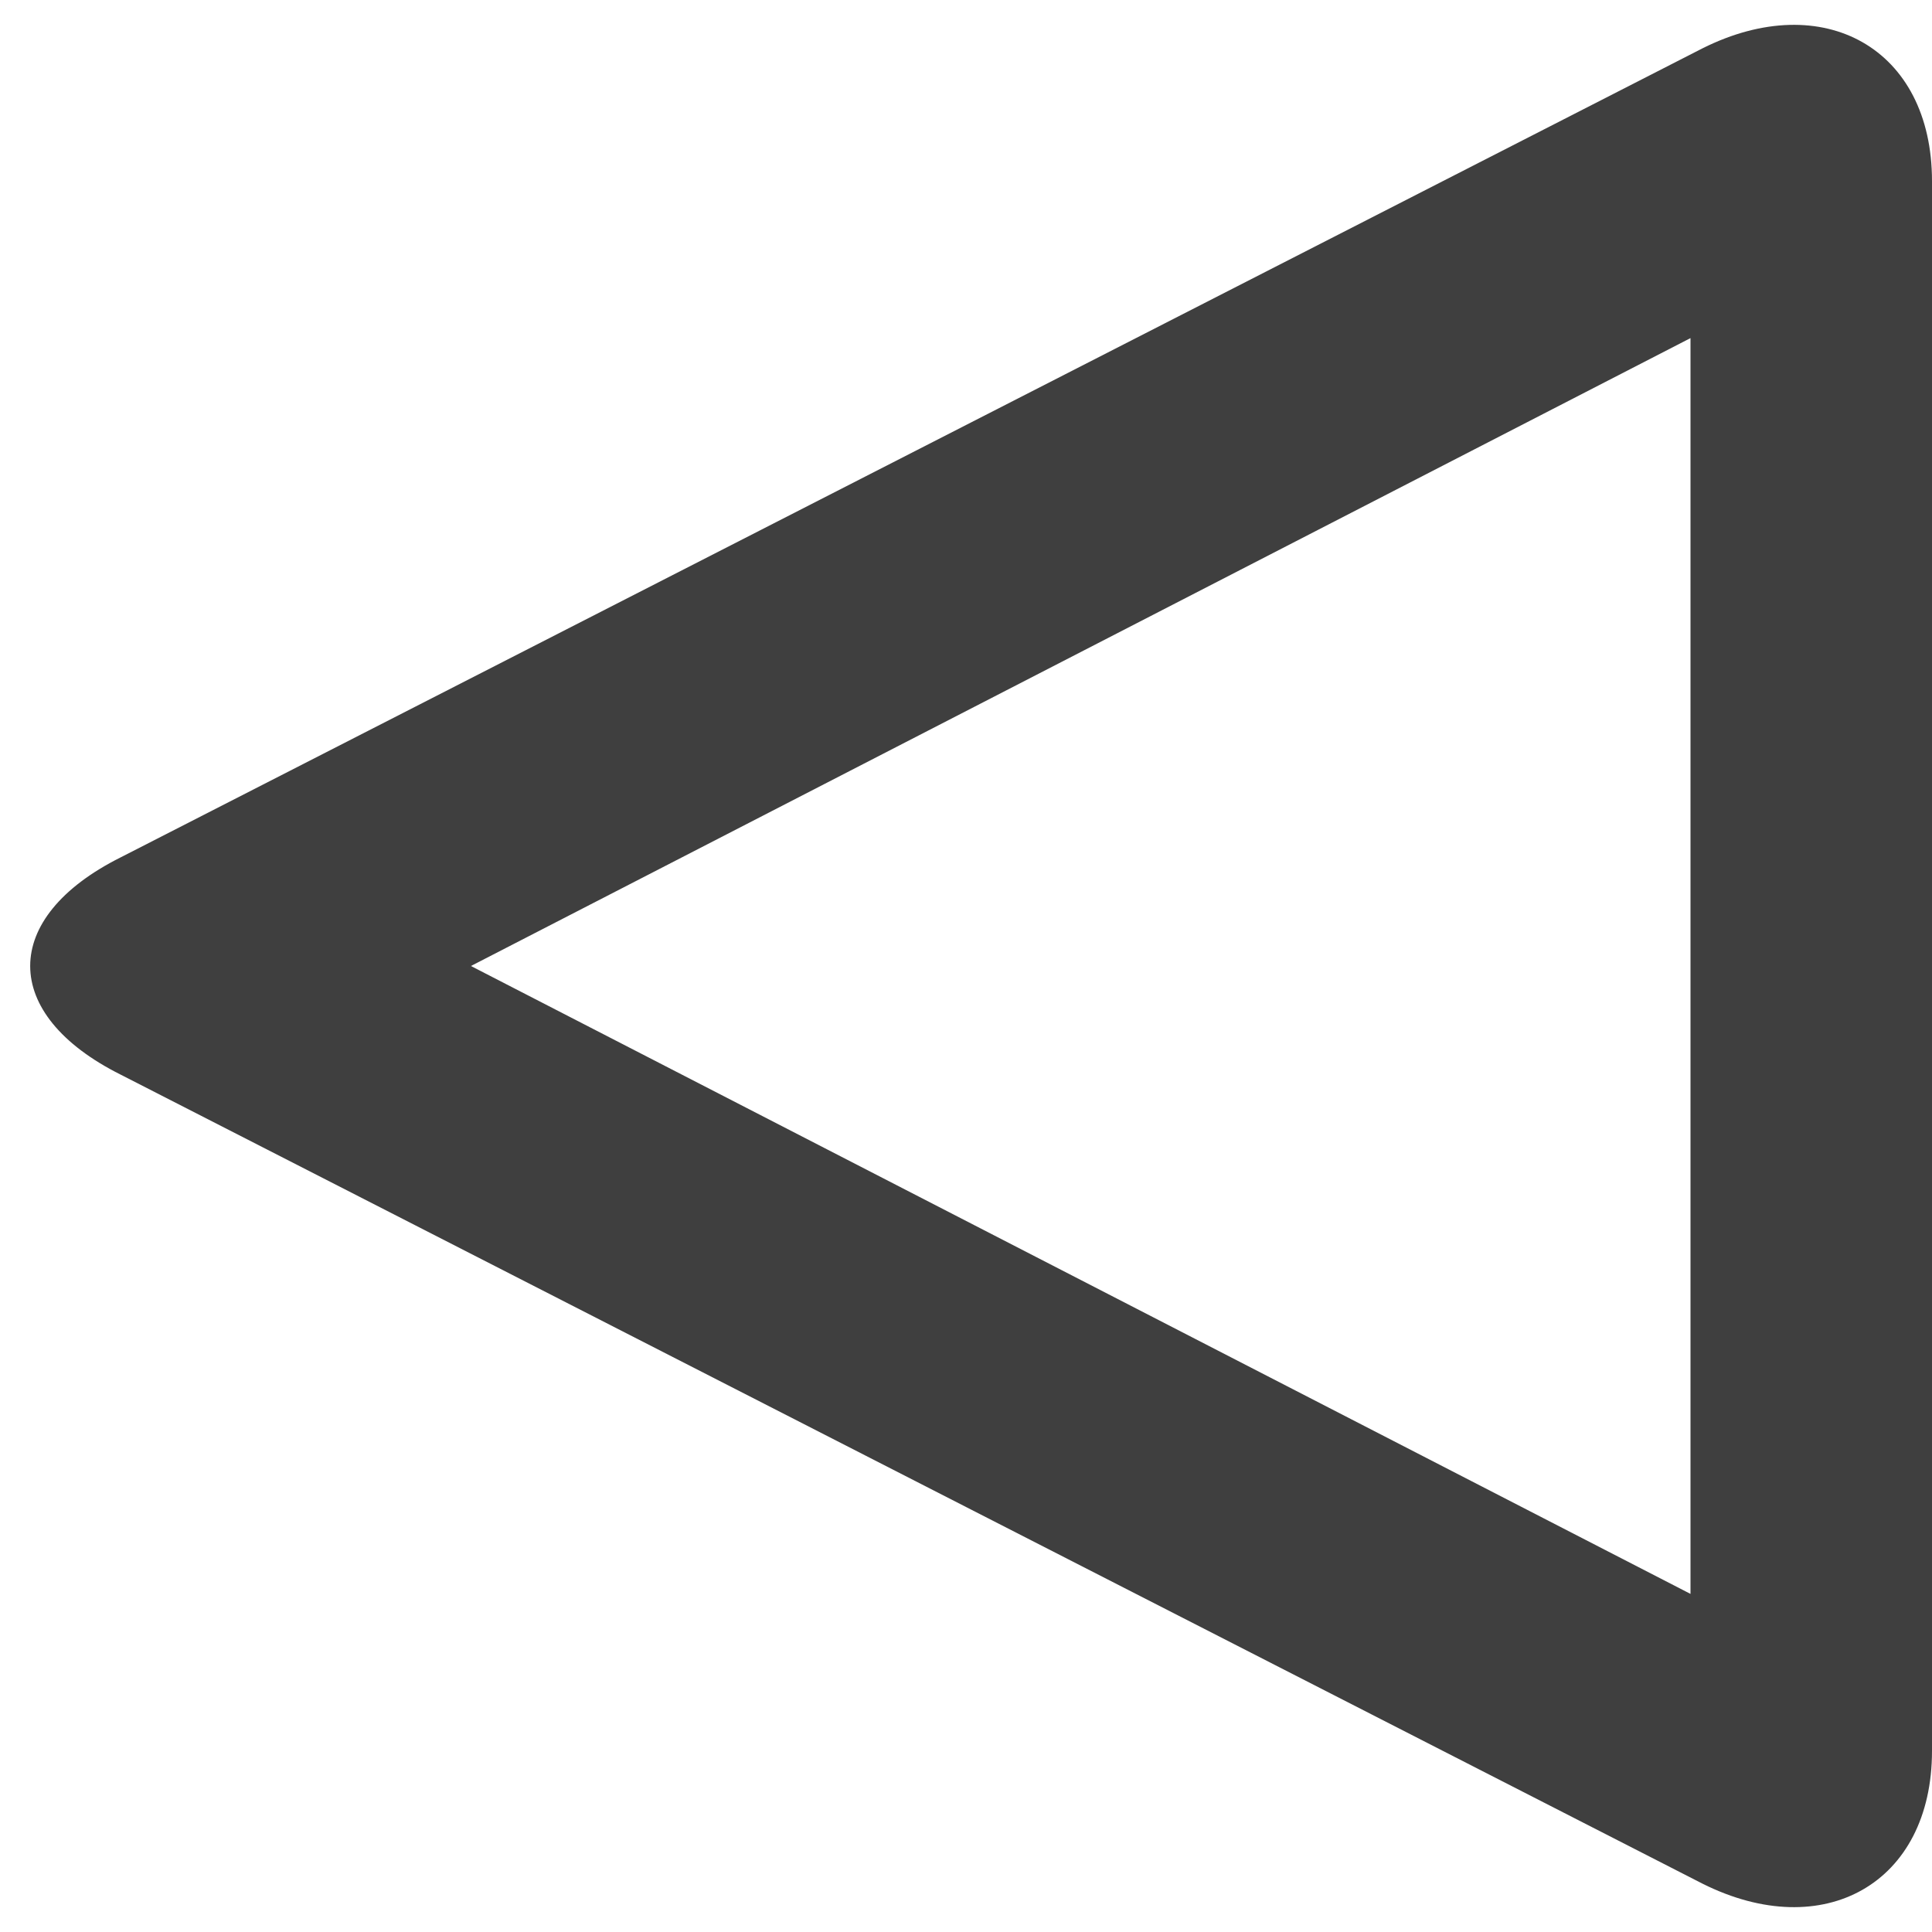
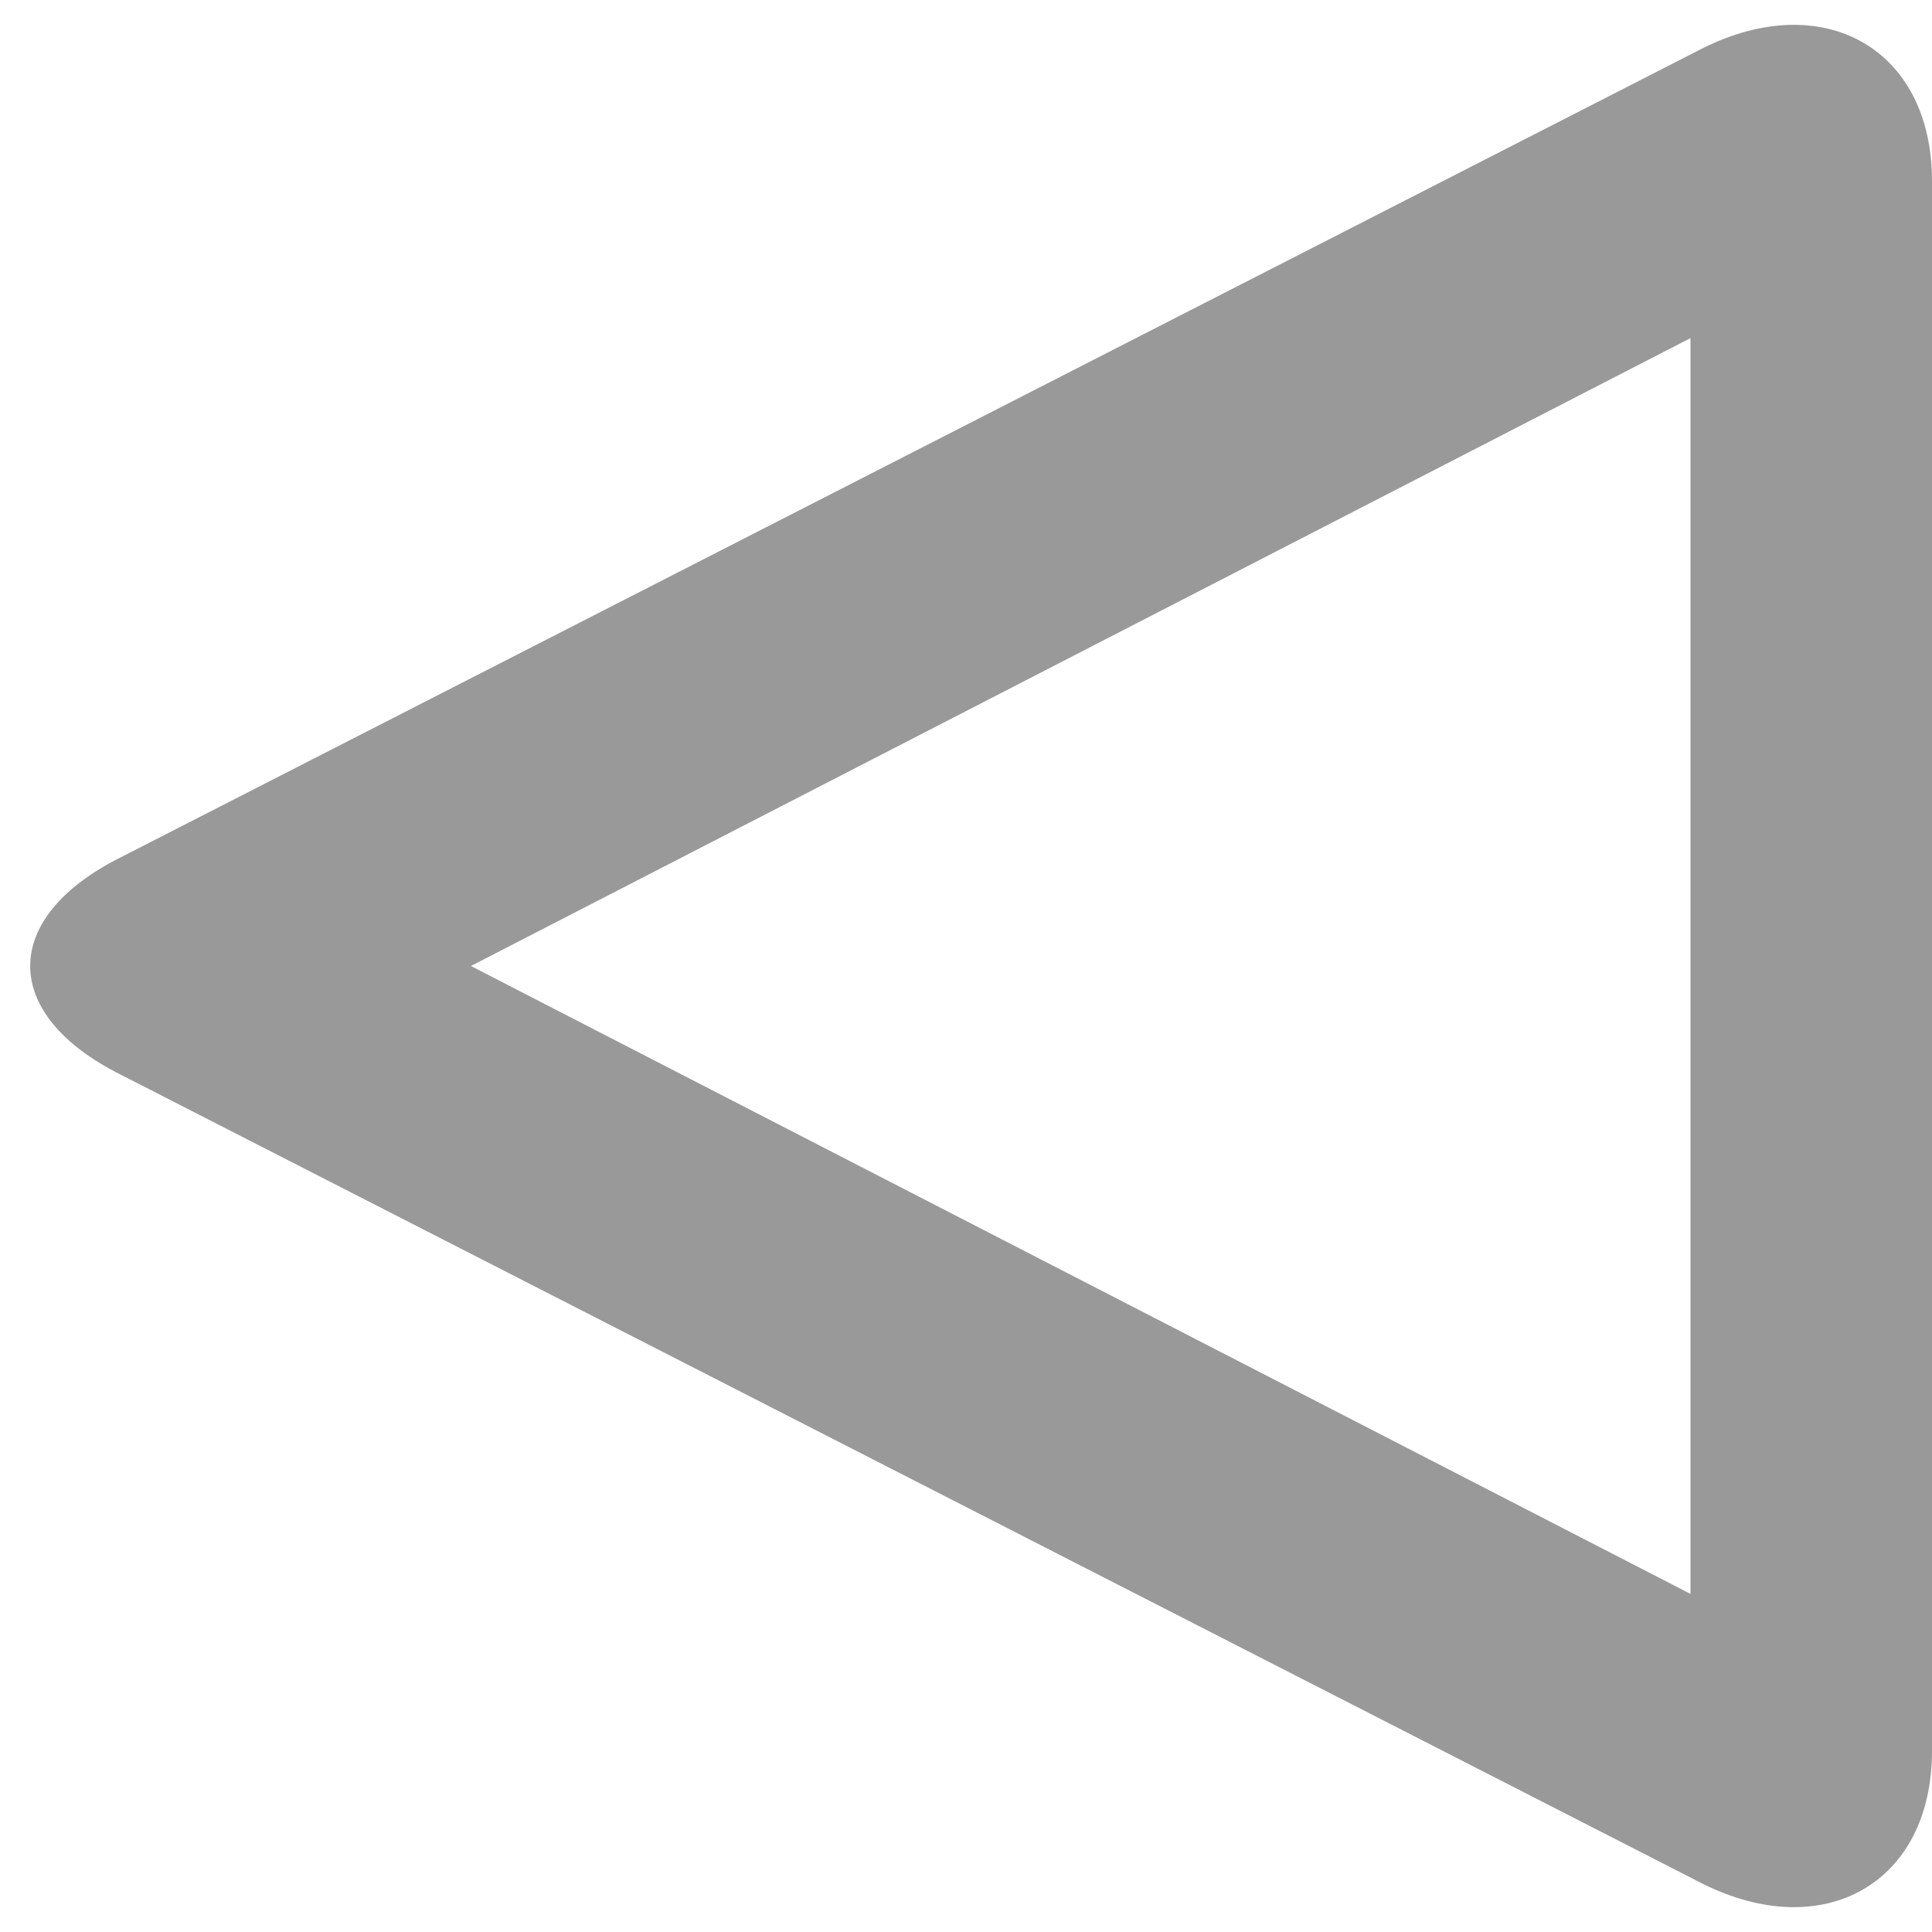
<svg xmlns="http://www.w3.org/2000/svg" width="16" height="16" viewBox="-0.3 -0.2 16 16" preserveAspectRatio="xMinYMid meet" overflow="visible">
-   <path d="M13.8.2L.7 6.9c-1 .5-1 1.3 0 1.8l13.1 6.7c1 .5 1.9 0 1.9-1.1v-13c0-1.1-.9-1.6-1.9-1.1zM13.7 13L3.6 7.8l10.1-5.2V13z" fill="#3f3f3f" />
+   <path d="M13.8.2L.7 6.9c-1 .5-1 1.3 0 1.8l13.1 6.7c1 .5 1.9 0 1.9-1.1v-13c0-1.1-.9-1.6-1.9-1.1zM13.7 13L3.6 7.8l10.1-5.2V13z" fill="#999" />
</svg>
